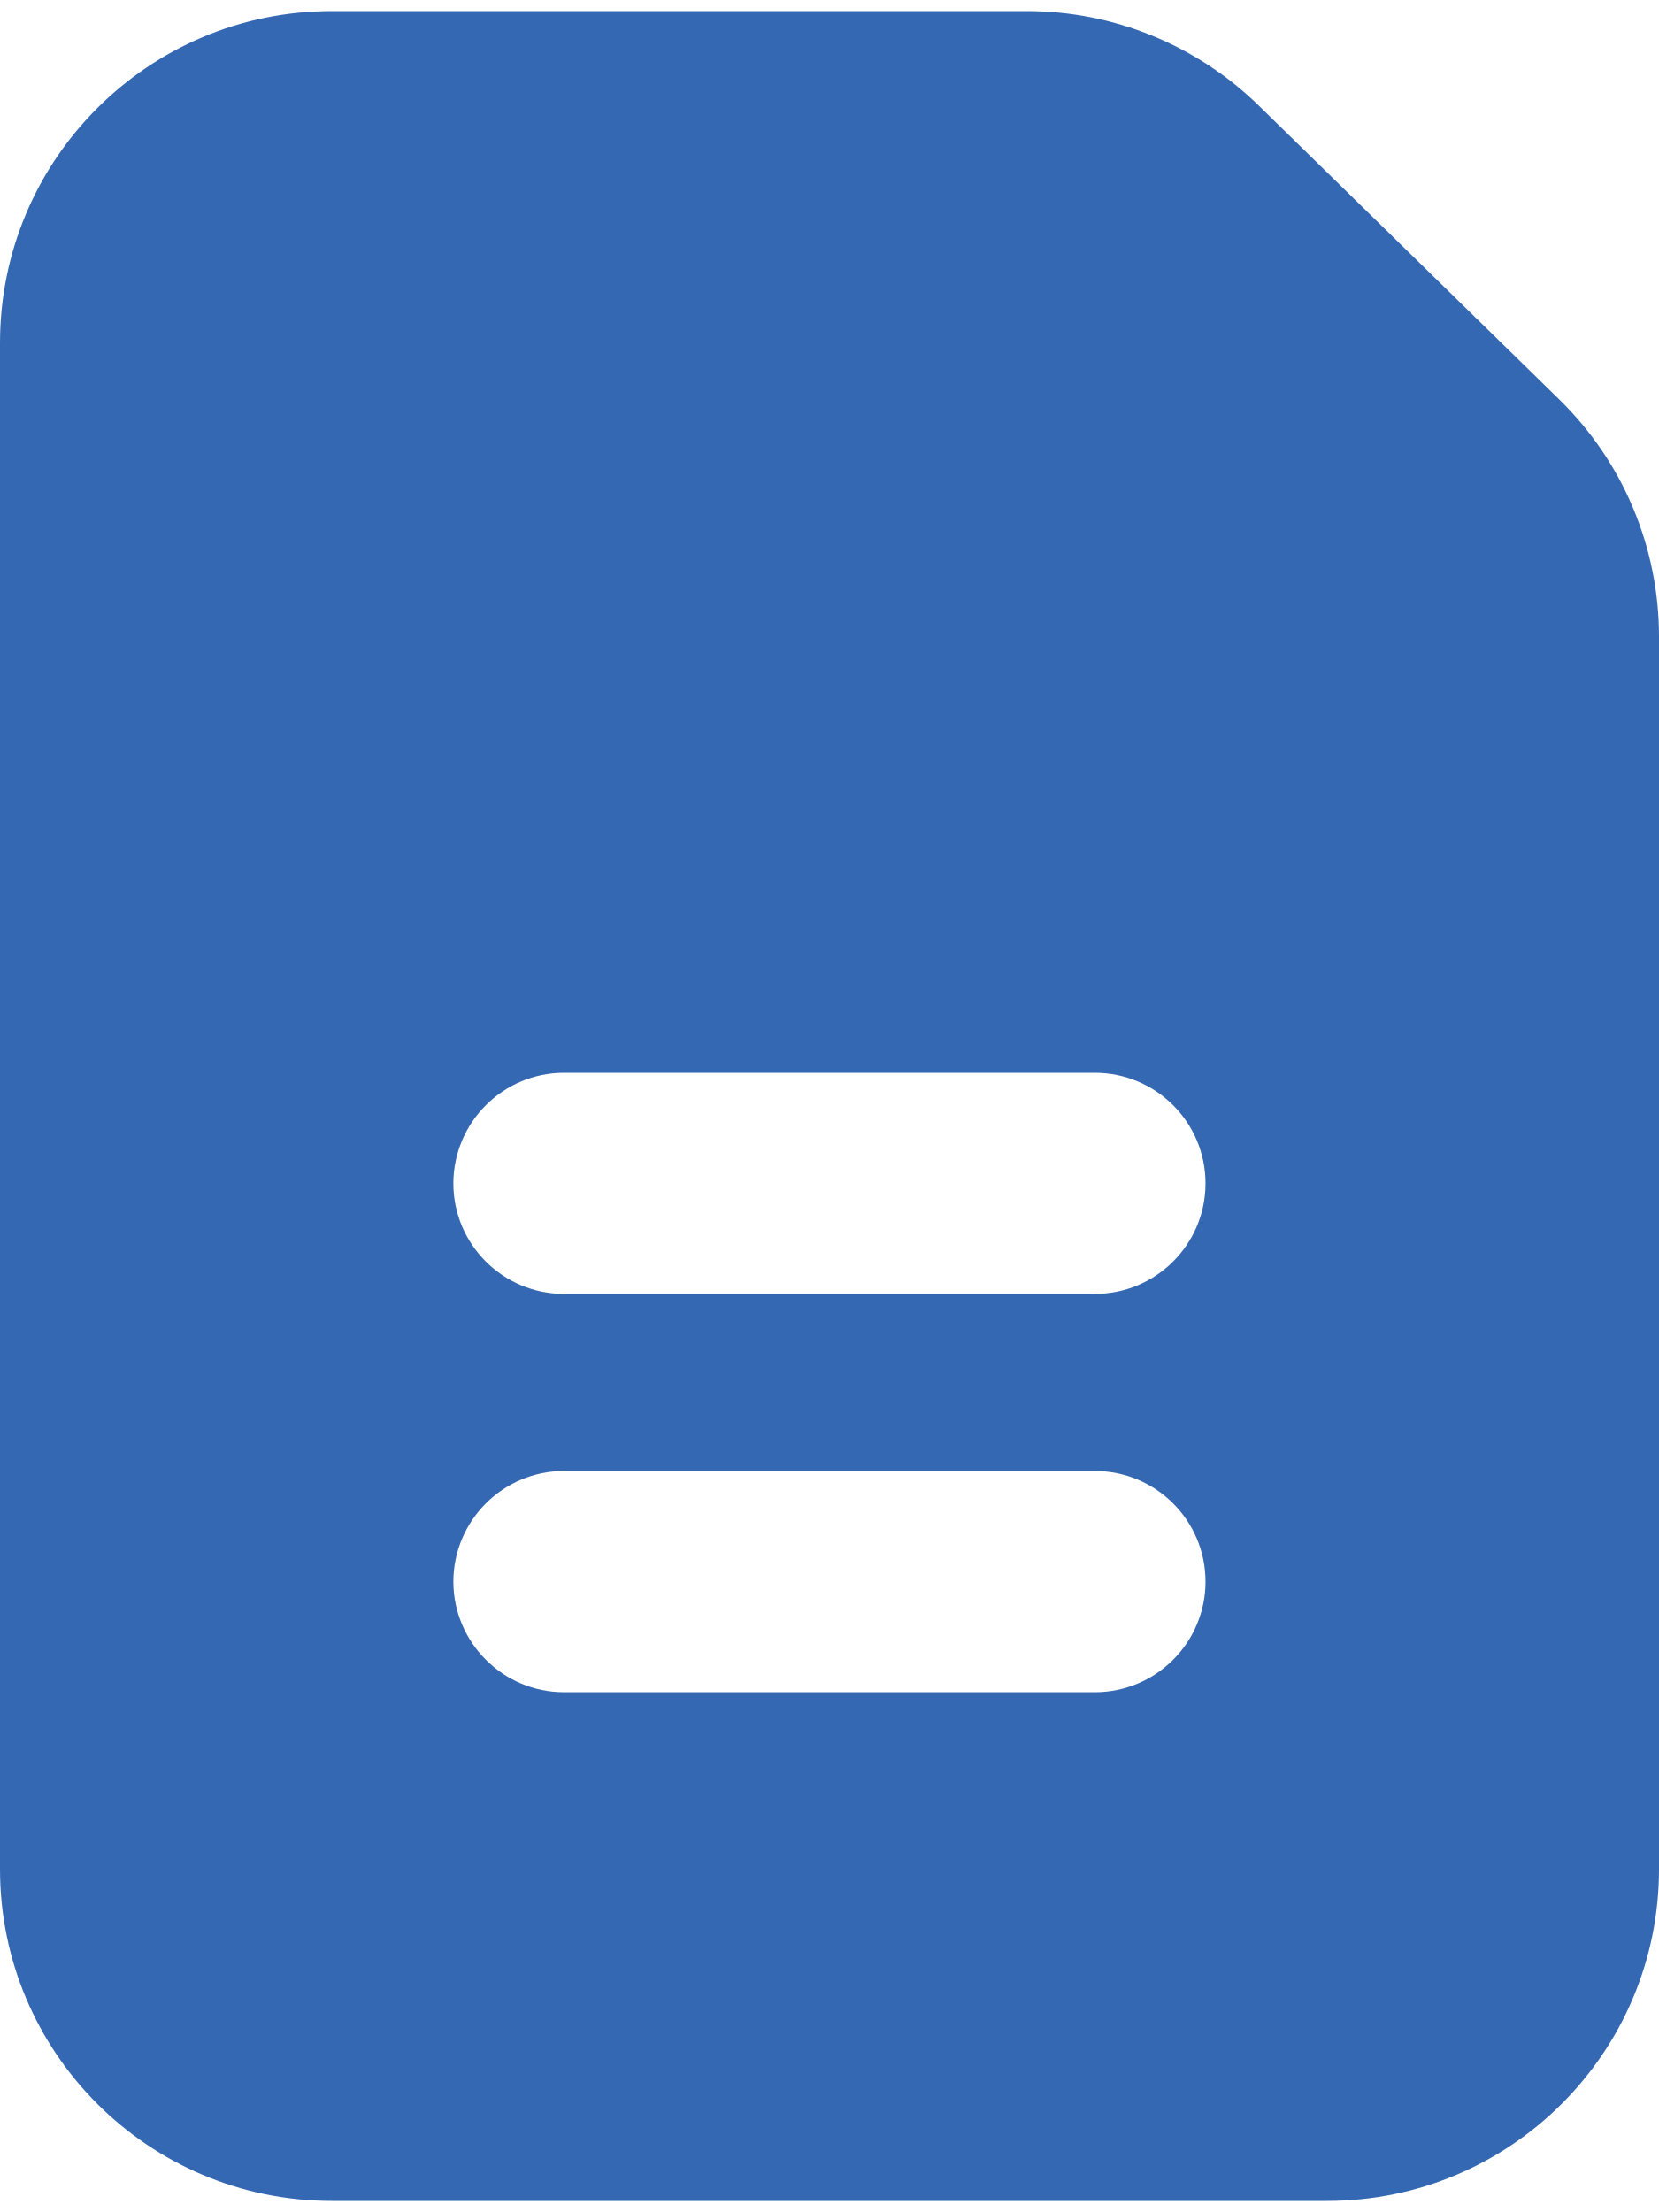
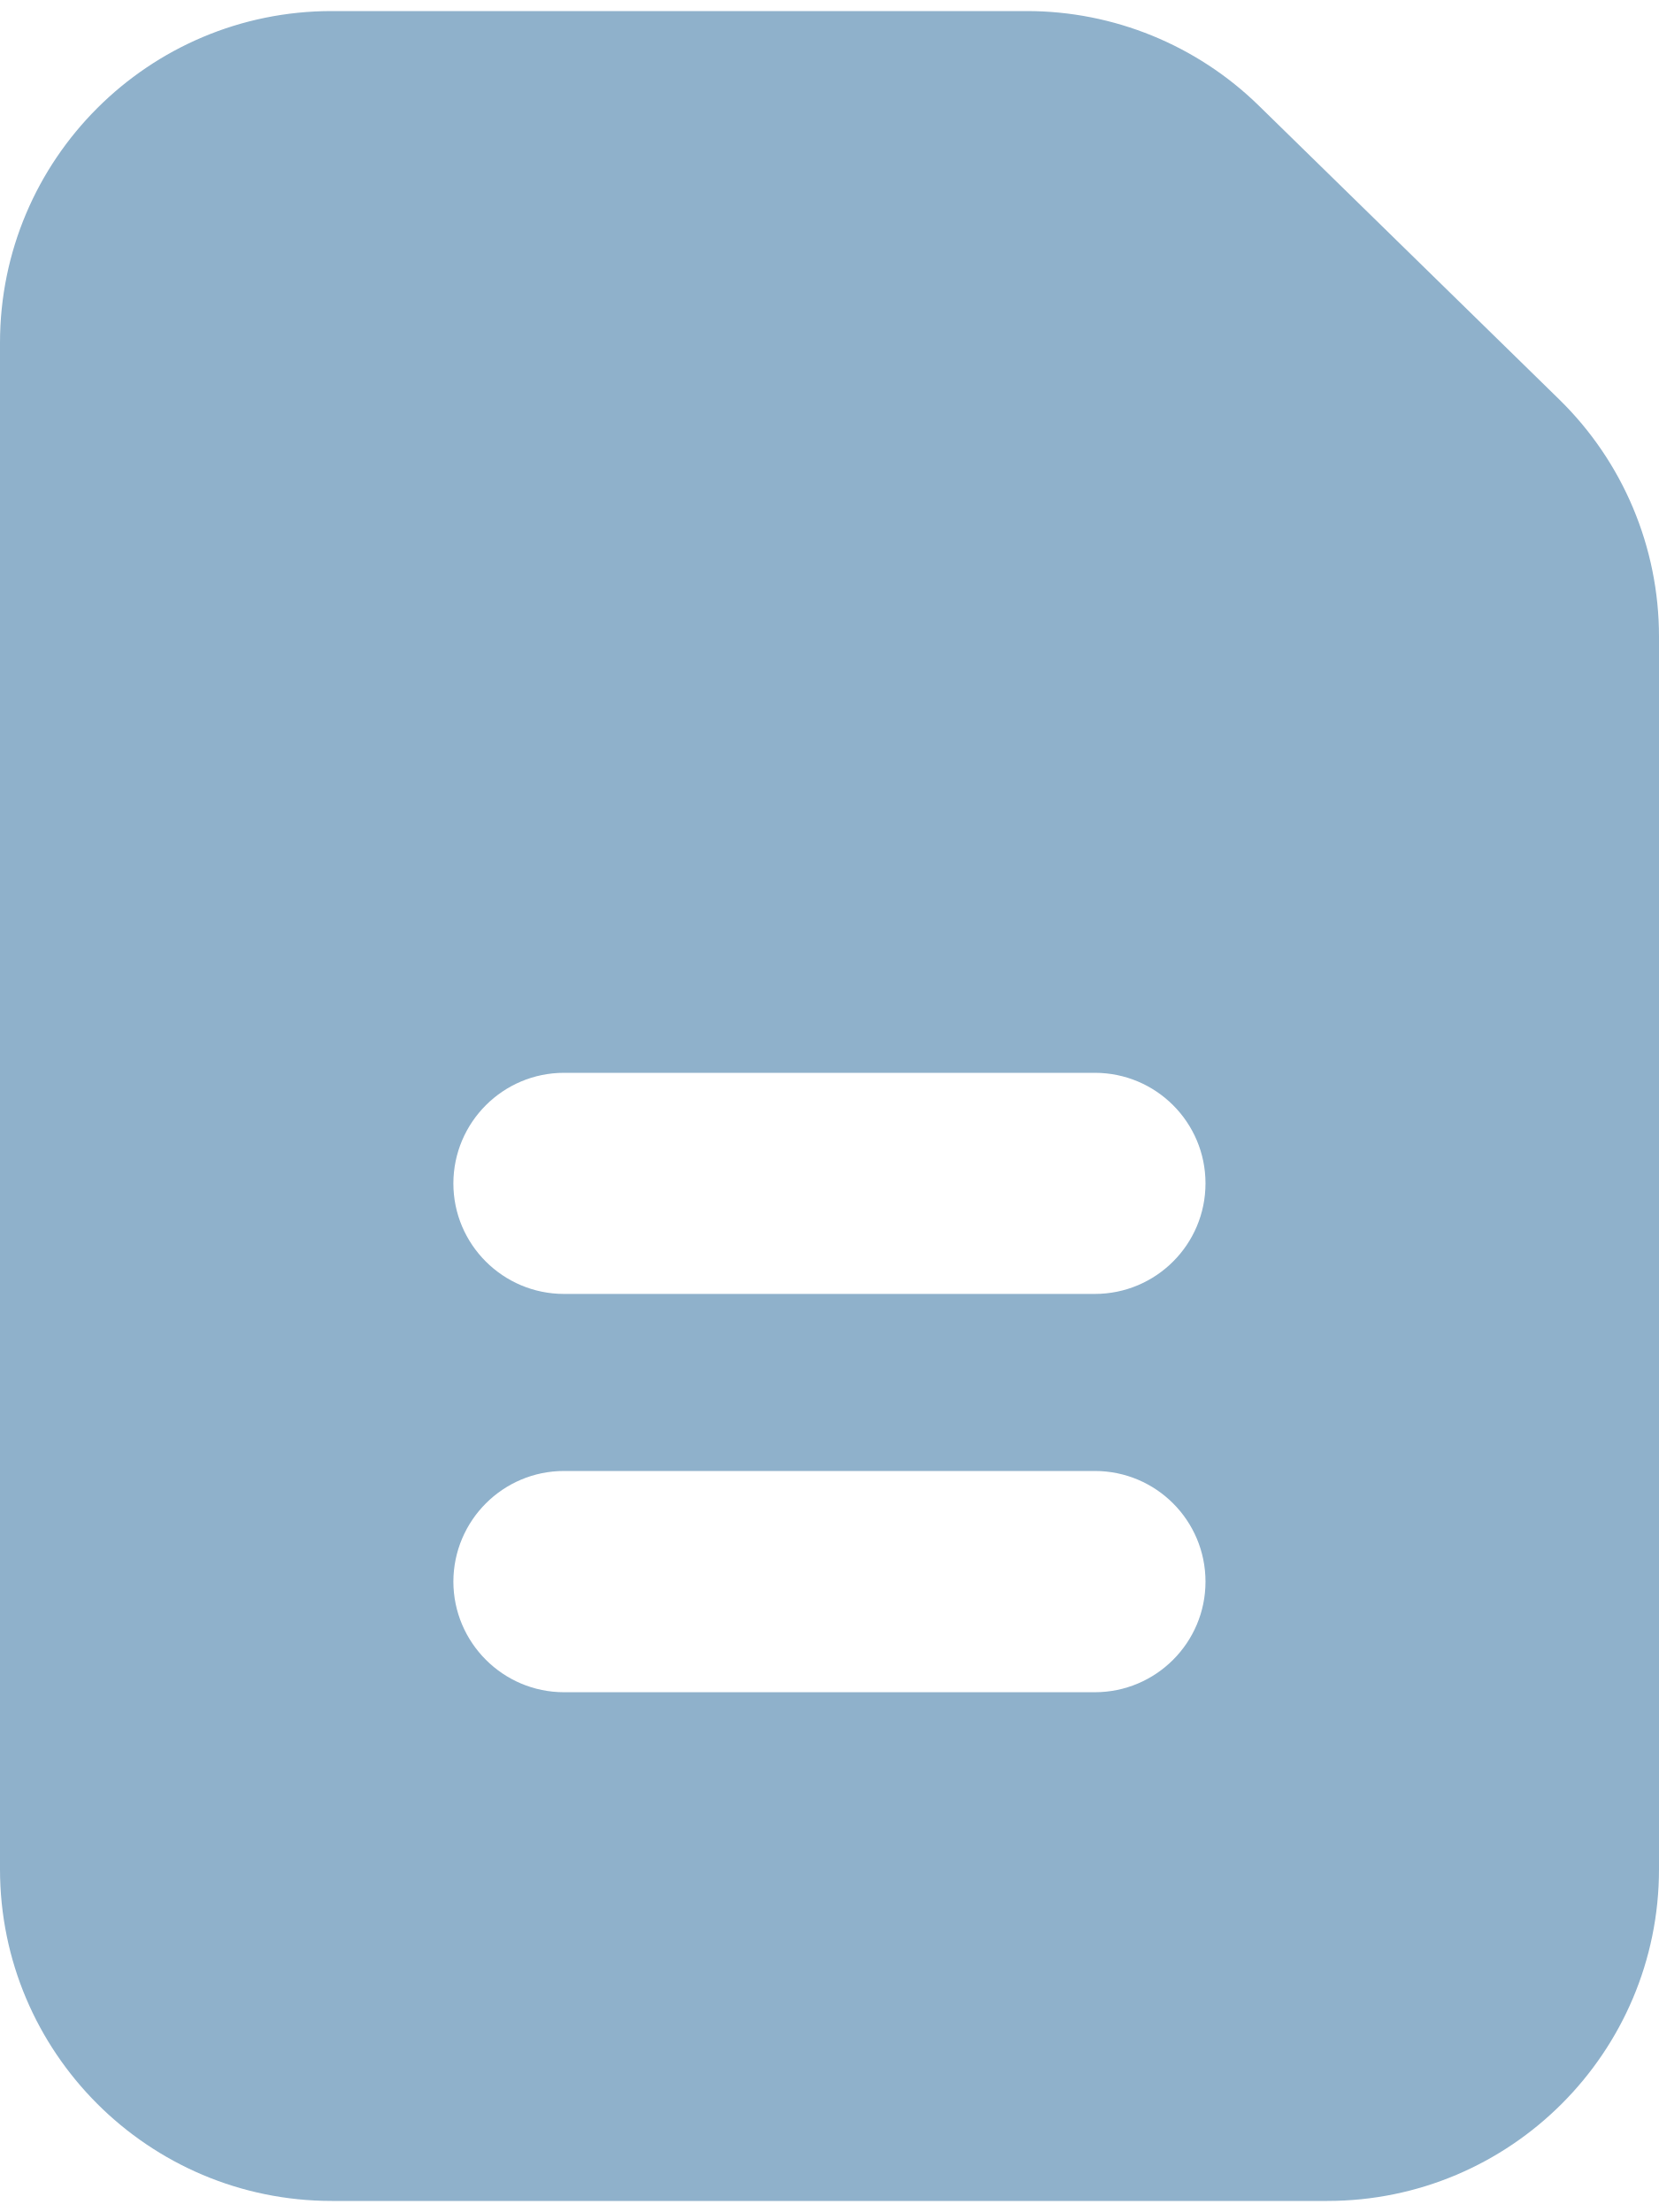
<svg xmlns="http://www.w3.org/2000/svg" width="15" height="20" viewBox="0 0 12.5 16.5" fill="none" aria-hidden="true">
-   <path d="M7.737 0C8.39 0 9.018 0.256 9.485 0.713L11.748 2.926C12.229 3.396 12.5 4.04 12.5 4.713V14C12.5 15.38 11.381 16.5 10 16.5H2.5C1.119 16.5 0 15.38 0 14V2.5C0 1.119 1.119 0 2.5 0H7.737ZM4.25 11C3.79 11 3.417 11.373 3.416 11.834C3.417 12.293 3.79 12.667 4.25 12.667H8.249C8.71 12.667 9.083 12.293 9.083 11.834C9.083 11.373 8.71 11 8.249 11H4.25ZM4.25 8C3.79 8 3.417 8.373 3.416 8.833C3.416 9.293 3.79 9.666 4.25 9.666H8.249C8.71 9.666 9.083 9.293 9.083 8.833C9.083 8.373 8.71 8 8.249 8H4.25Z" fill="#3568B3" />
+   <path d="M7.737 0C8.39 0 9.018 0.256 9.485 0.713L11.748 2.926C12.229 3.396 12.5 4.04 12.5 4.713V14C12.5 15.38 11.381 16.5 10 16.5H2.5C1.119 16.5 0 15.38 0 14V2.5C0 1.119 1.119 0 2.5 0H7.737ZM4.25 11C3.79 11 3.417 11.373 3.416 11.834C3.417 12.293 3.79 12.667 4.25 12.667H8.249C8.71 12.667 9.083 12.293 9.083 11.834C9.083 11.373 8.71 11 8.249 11H4.25ZM4.25 8C3.79 8 3.417 8.373 3.416 8.833C3.416 9.293 3.79 9.666 4.25 9.666H8.249C8.71 9.666 9.083 9.293 9.083 8.833C9.083 8.373 8.71 8 8.249 8H4.25Z" fill="#8FB1CB" />
</svg>
